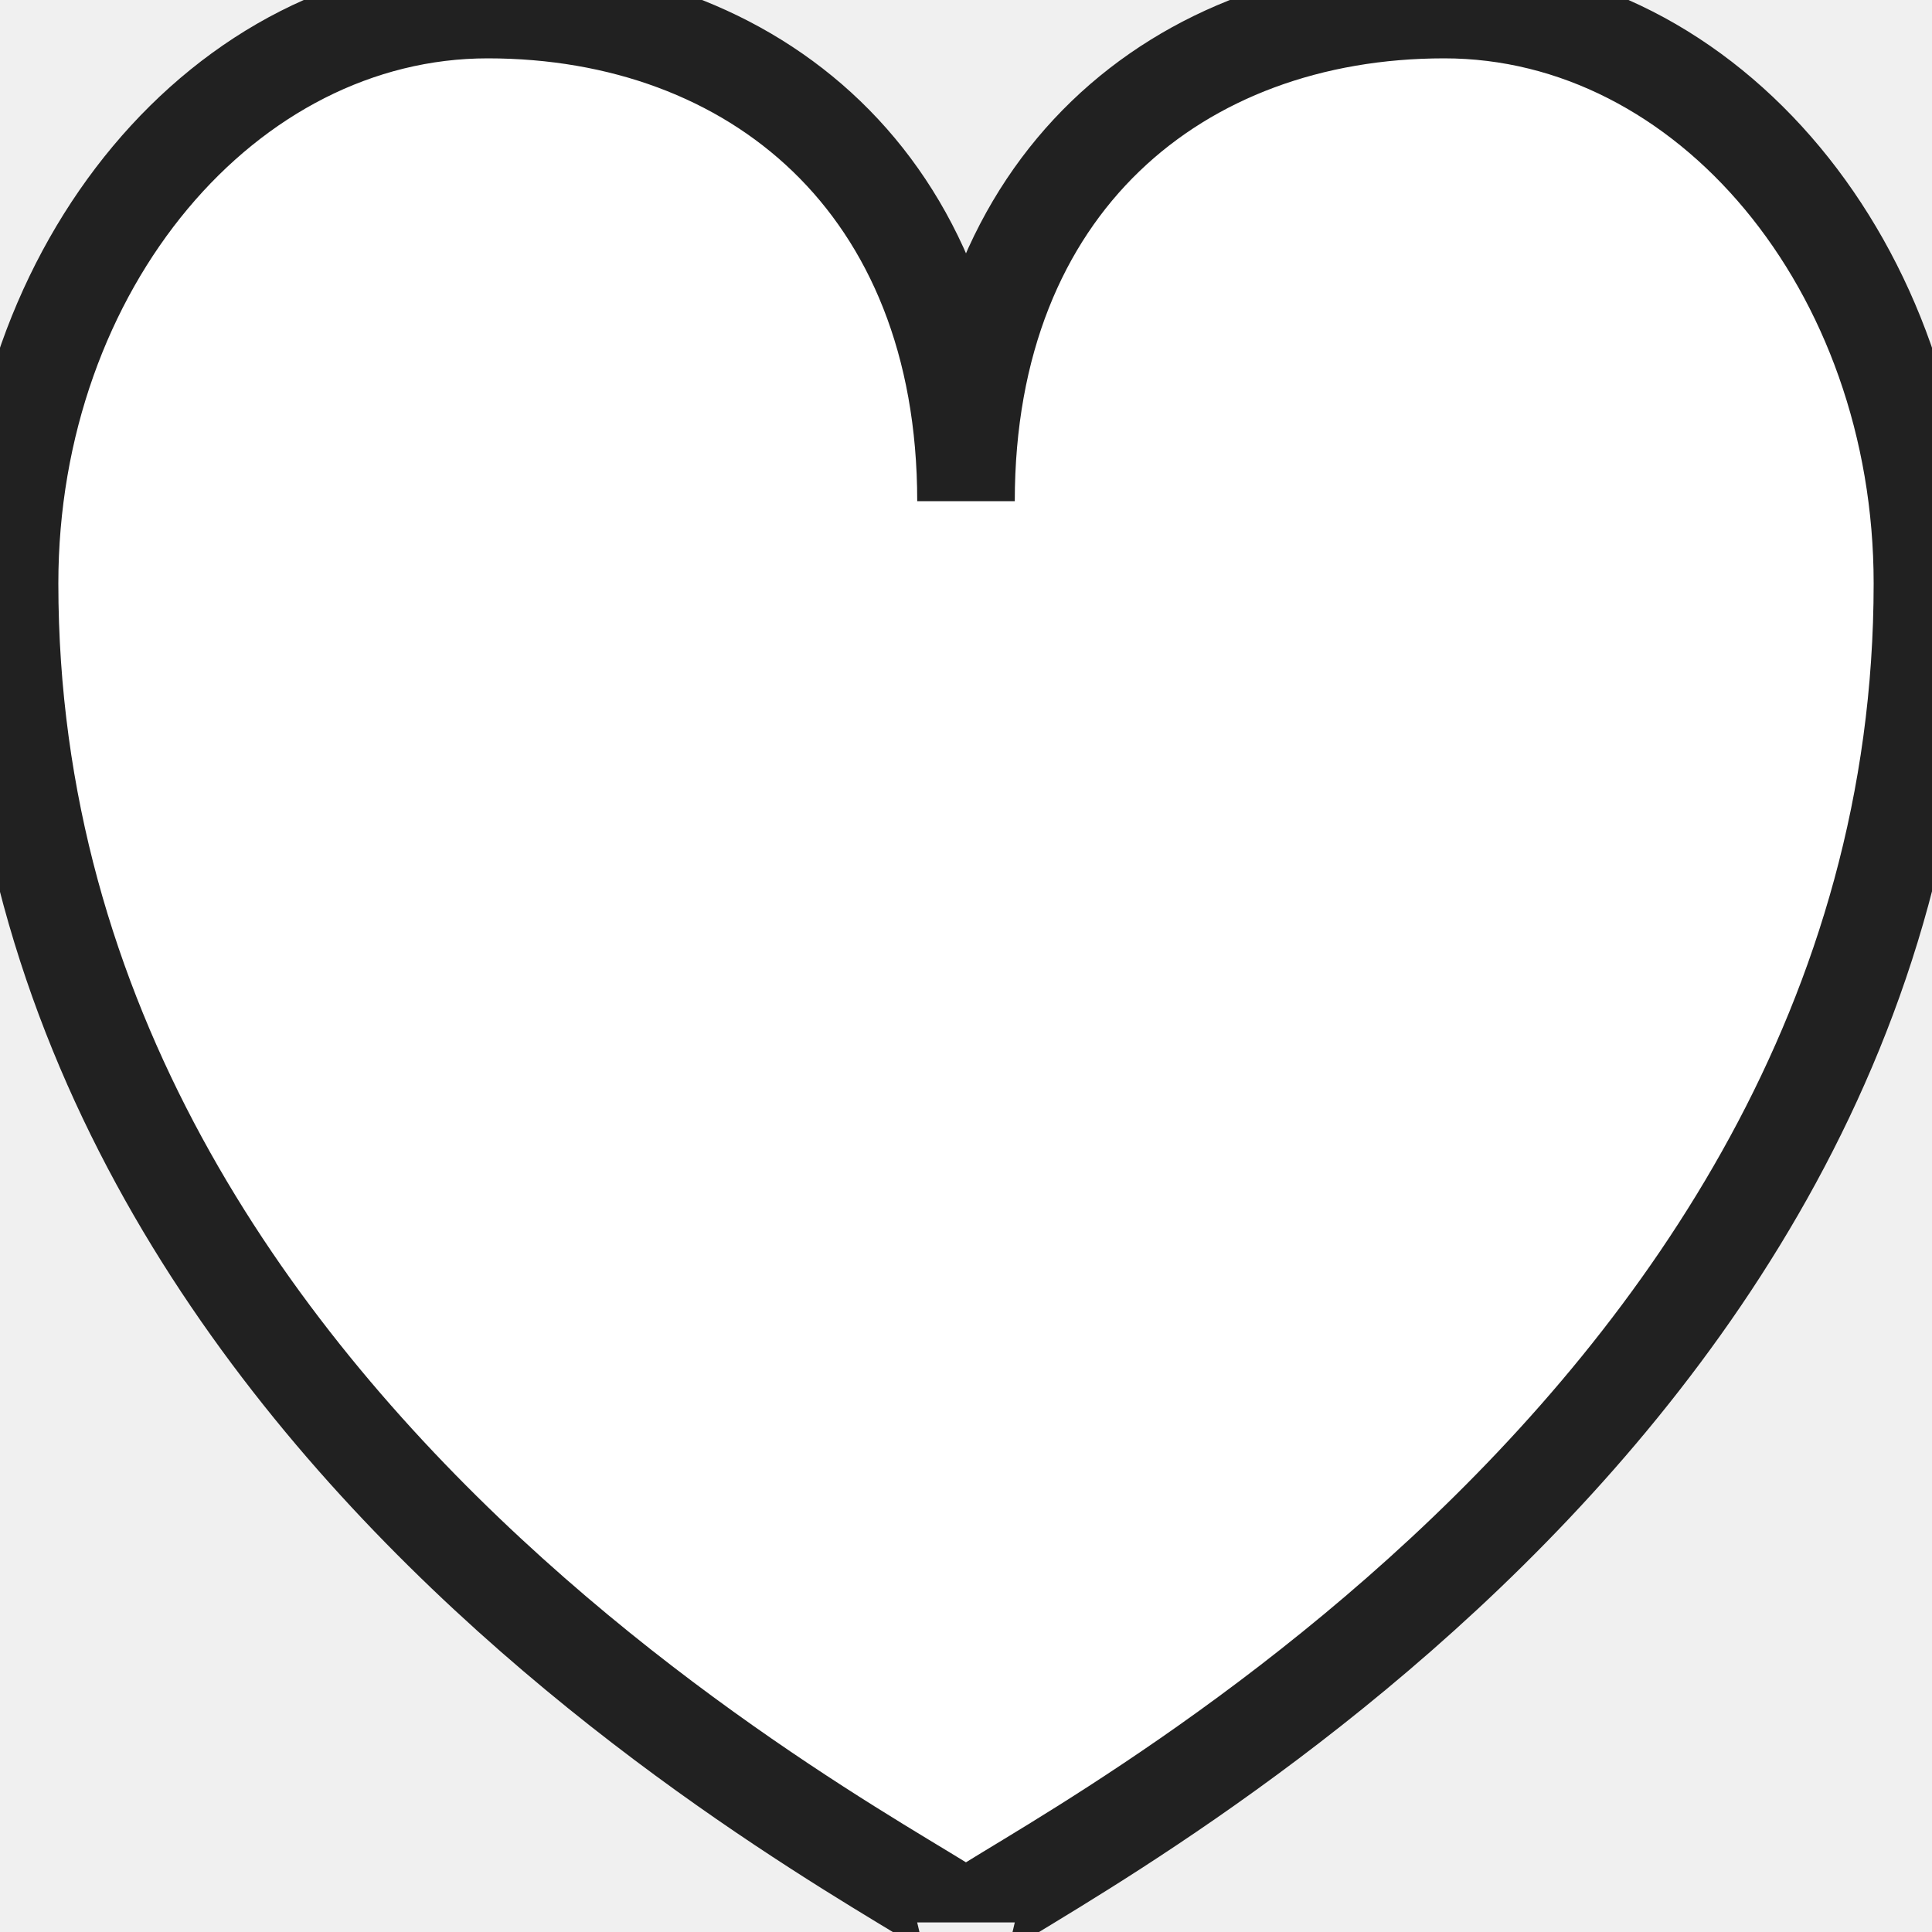
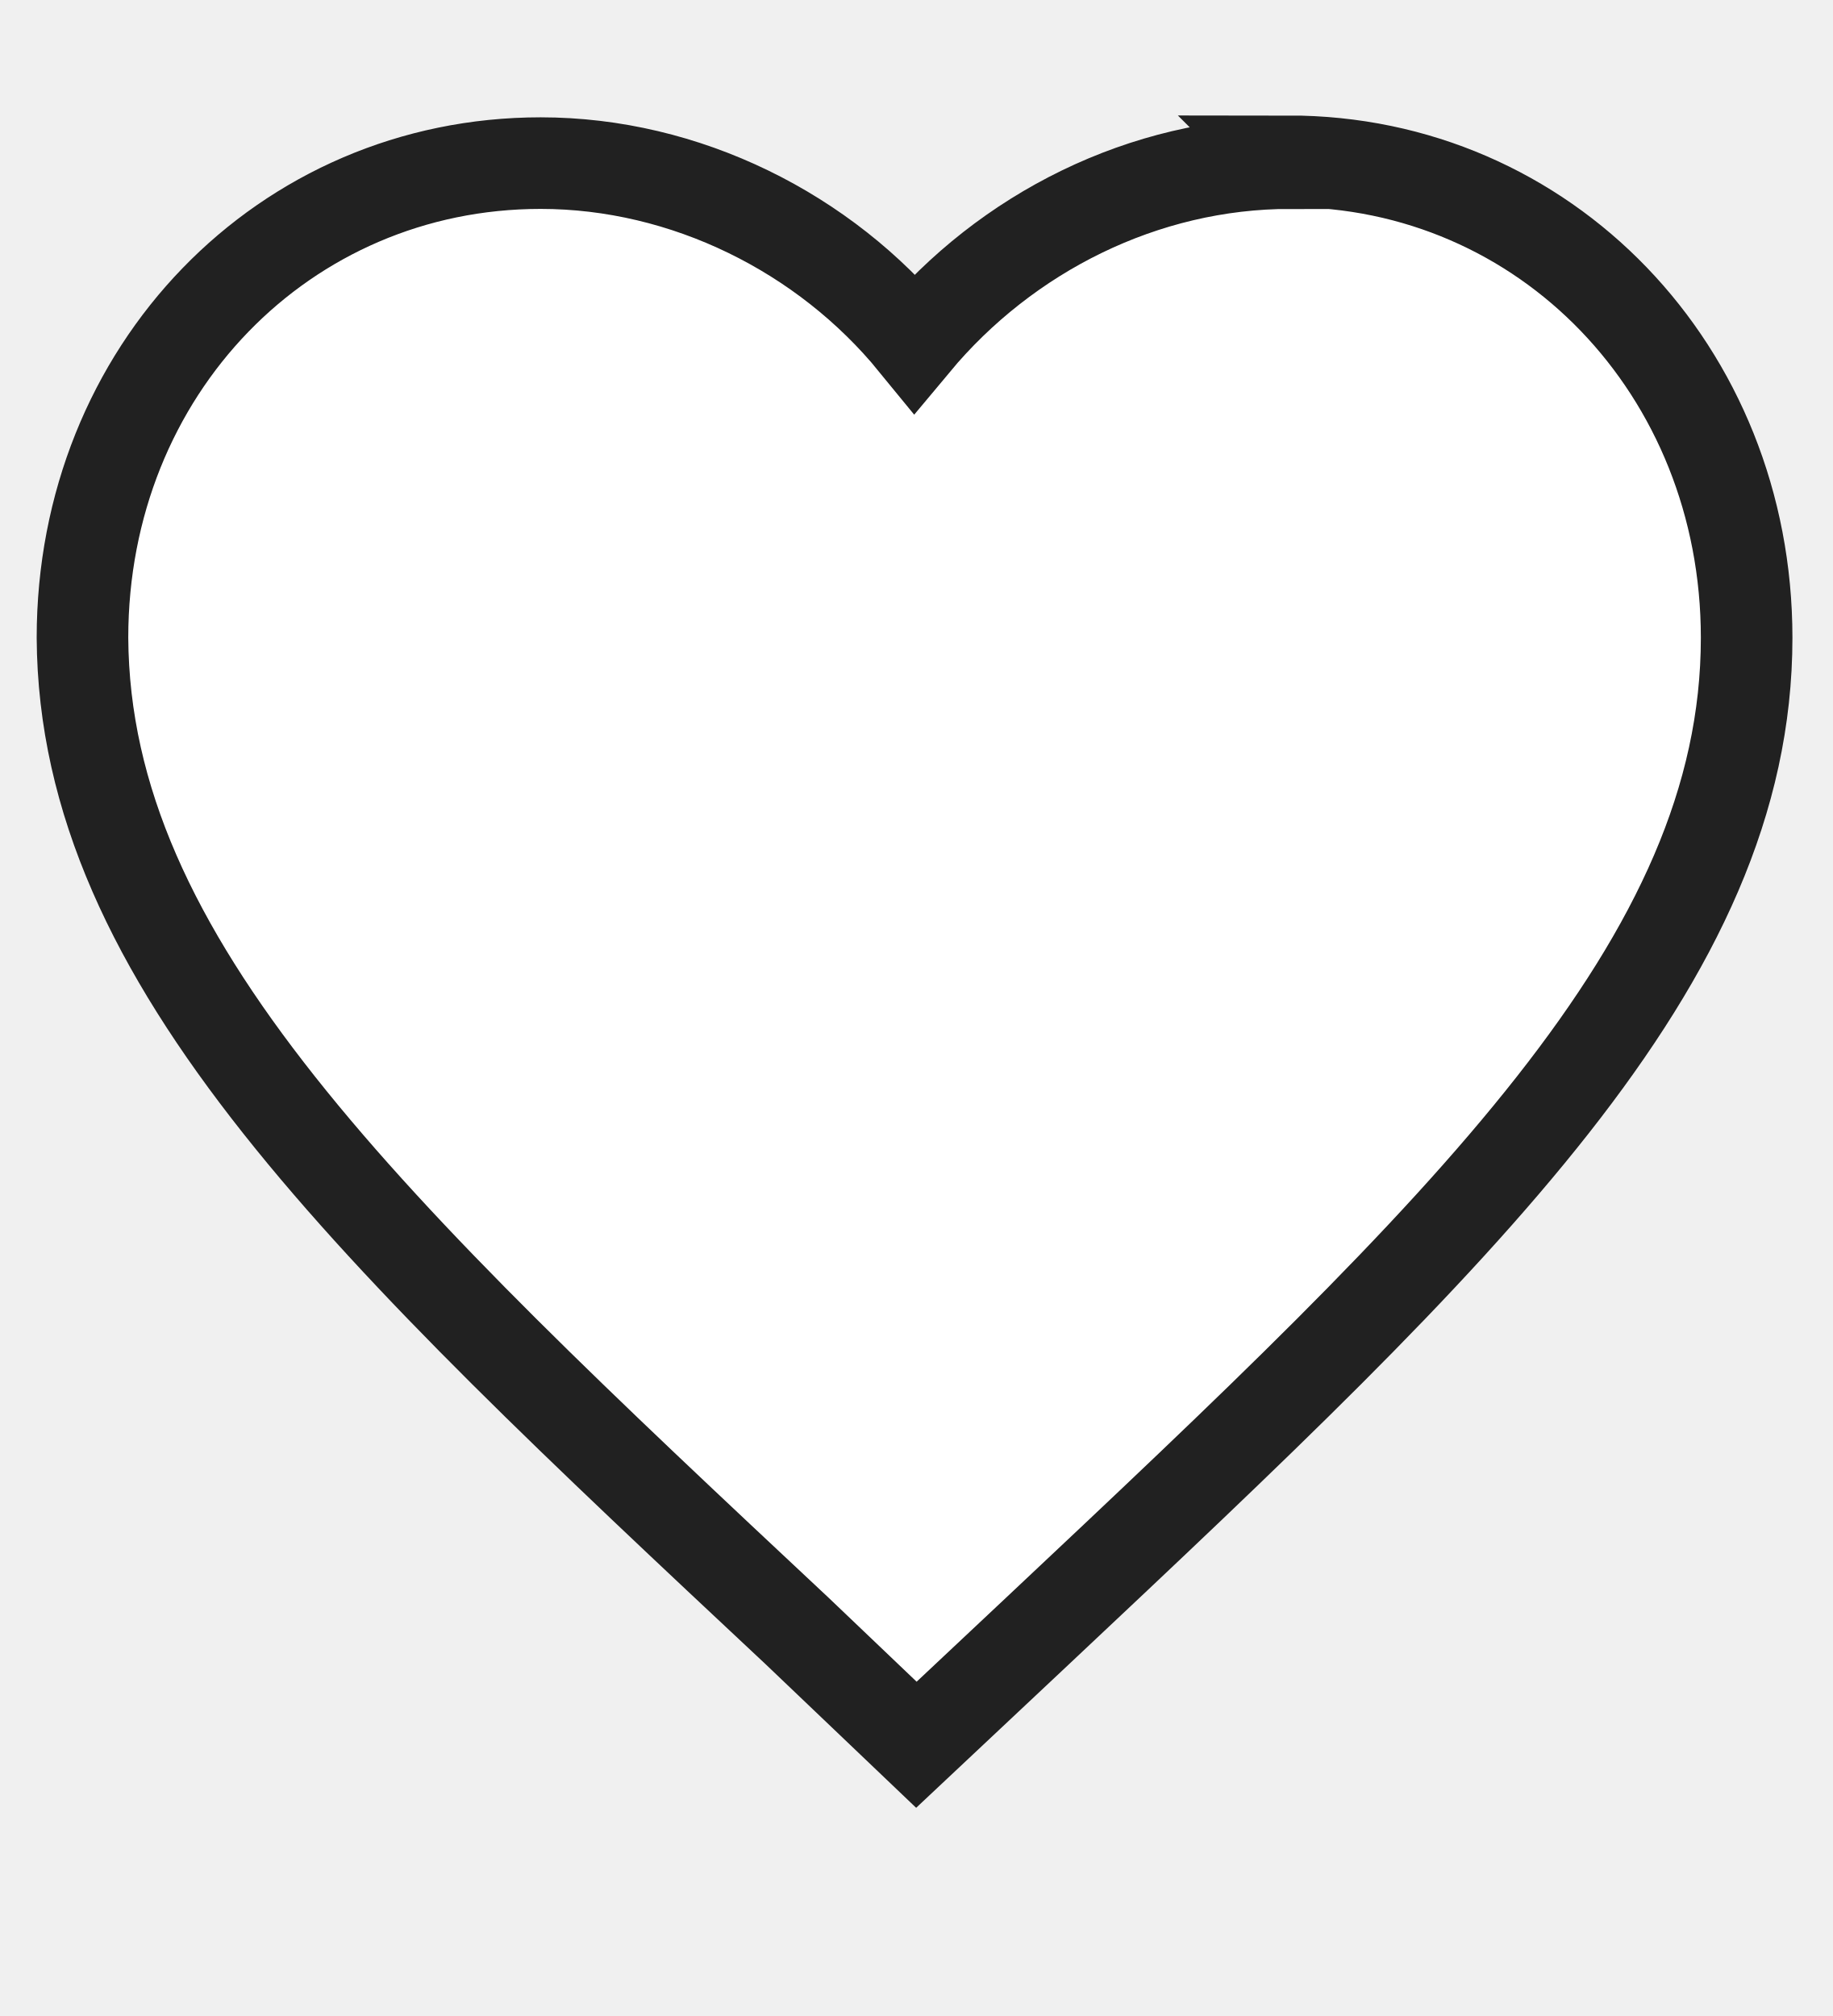
- <svg xmlns="http://www.w3.org/2000/svg" xml:space="preserve" width="100" height="100" viewBox="197.2 157 101 101">
-   <path d="M75 0c13.8 0 25 13.5 25 30 0 45.9-50 68.8-50 70 0-1.2-50-24-50-70C0 13.4 11.3 0 25 0c13.9 0 25 9.1 25 25.7C50 9.1 61.1 0 75 0z" style="stroke:#212121;stroke-width:5.05;stroke-dasharray:none;stroke-linecap:butt;stroke-dashoffset:0;stroke-linejoin:miter;stroke-miterlimit:4;fill:#fff;fill-rule:nonzero;opacity:1;fill-opacity:1;stroke-opacity:1" transform="translate(197.7 157.5)" vector-effect="non-scaling-stroke" />
+ <svg xmlns="http://www.w3.org/2000/svg" width="100" height="110" viewBox="0 10 100 110">
+   <path fill="currentColor" d="M70.4 18.9c-8 0-15.5 3.8-20.5 9.8-4.9-6-12.5-9.8-20.4-9.8-14 0-25 11.3-25 25.9C4.6 62.5 20 77 43.5 99l6.5 6.2 6.6-6.2C80 77 95.3 62.5 95.3 44.8c0-14.6-11-26-25-26z" style="fill:#fff;fill-opacity:1;stroke:#212121;stroke-width:4.997;stroke-miterlimit:4;stroke-dasharray:none;stroke-dashoffset:0;stroke-opacity:1" />
</svg>
